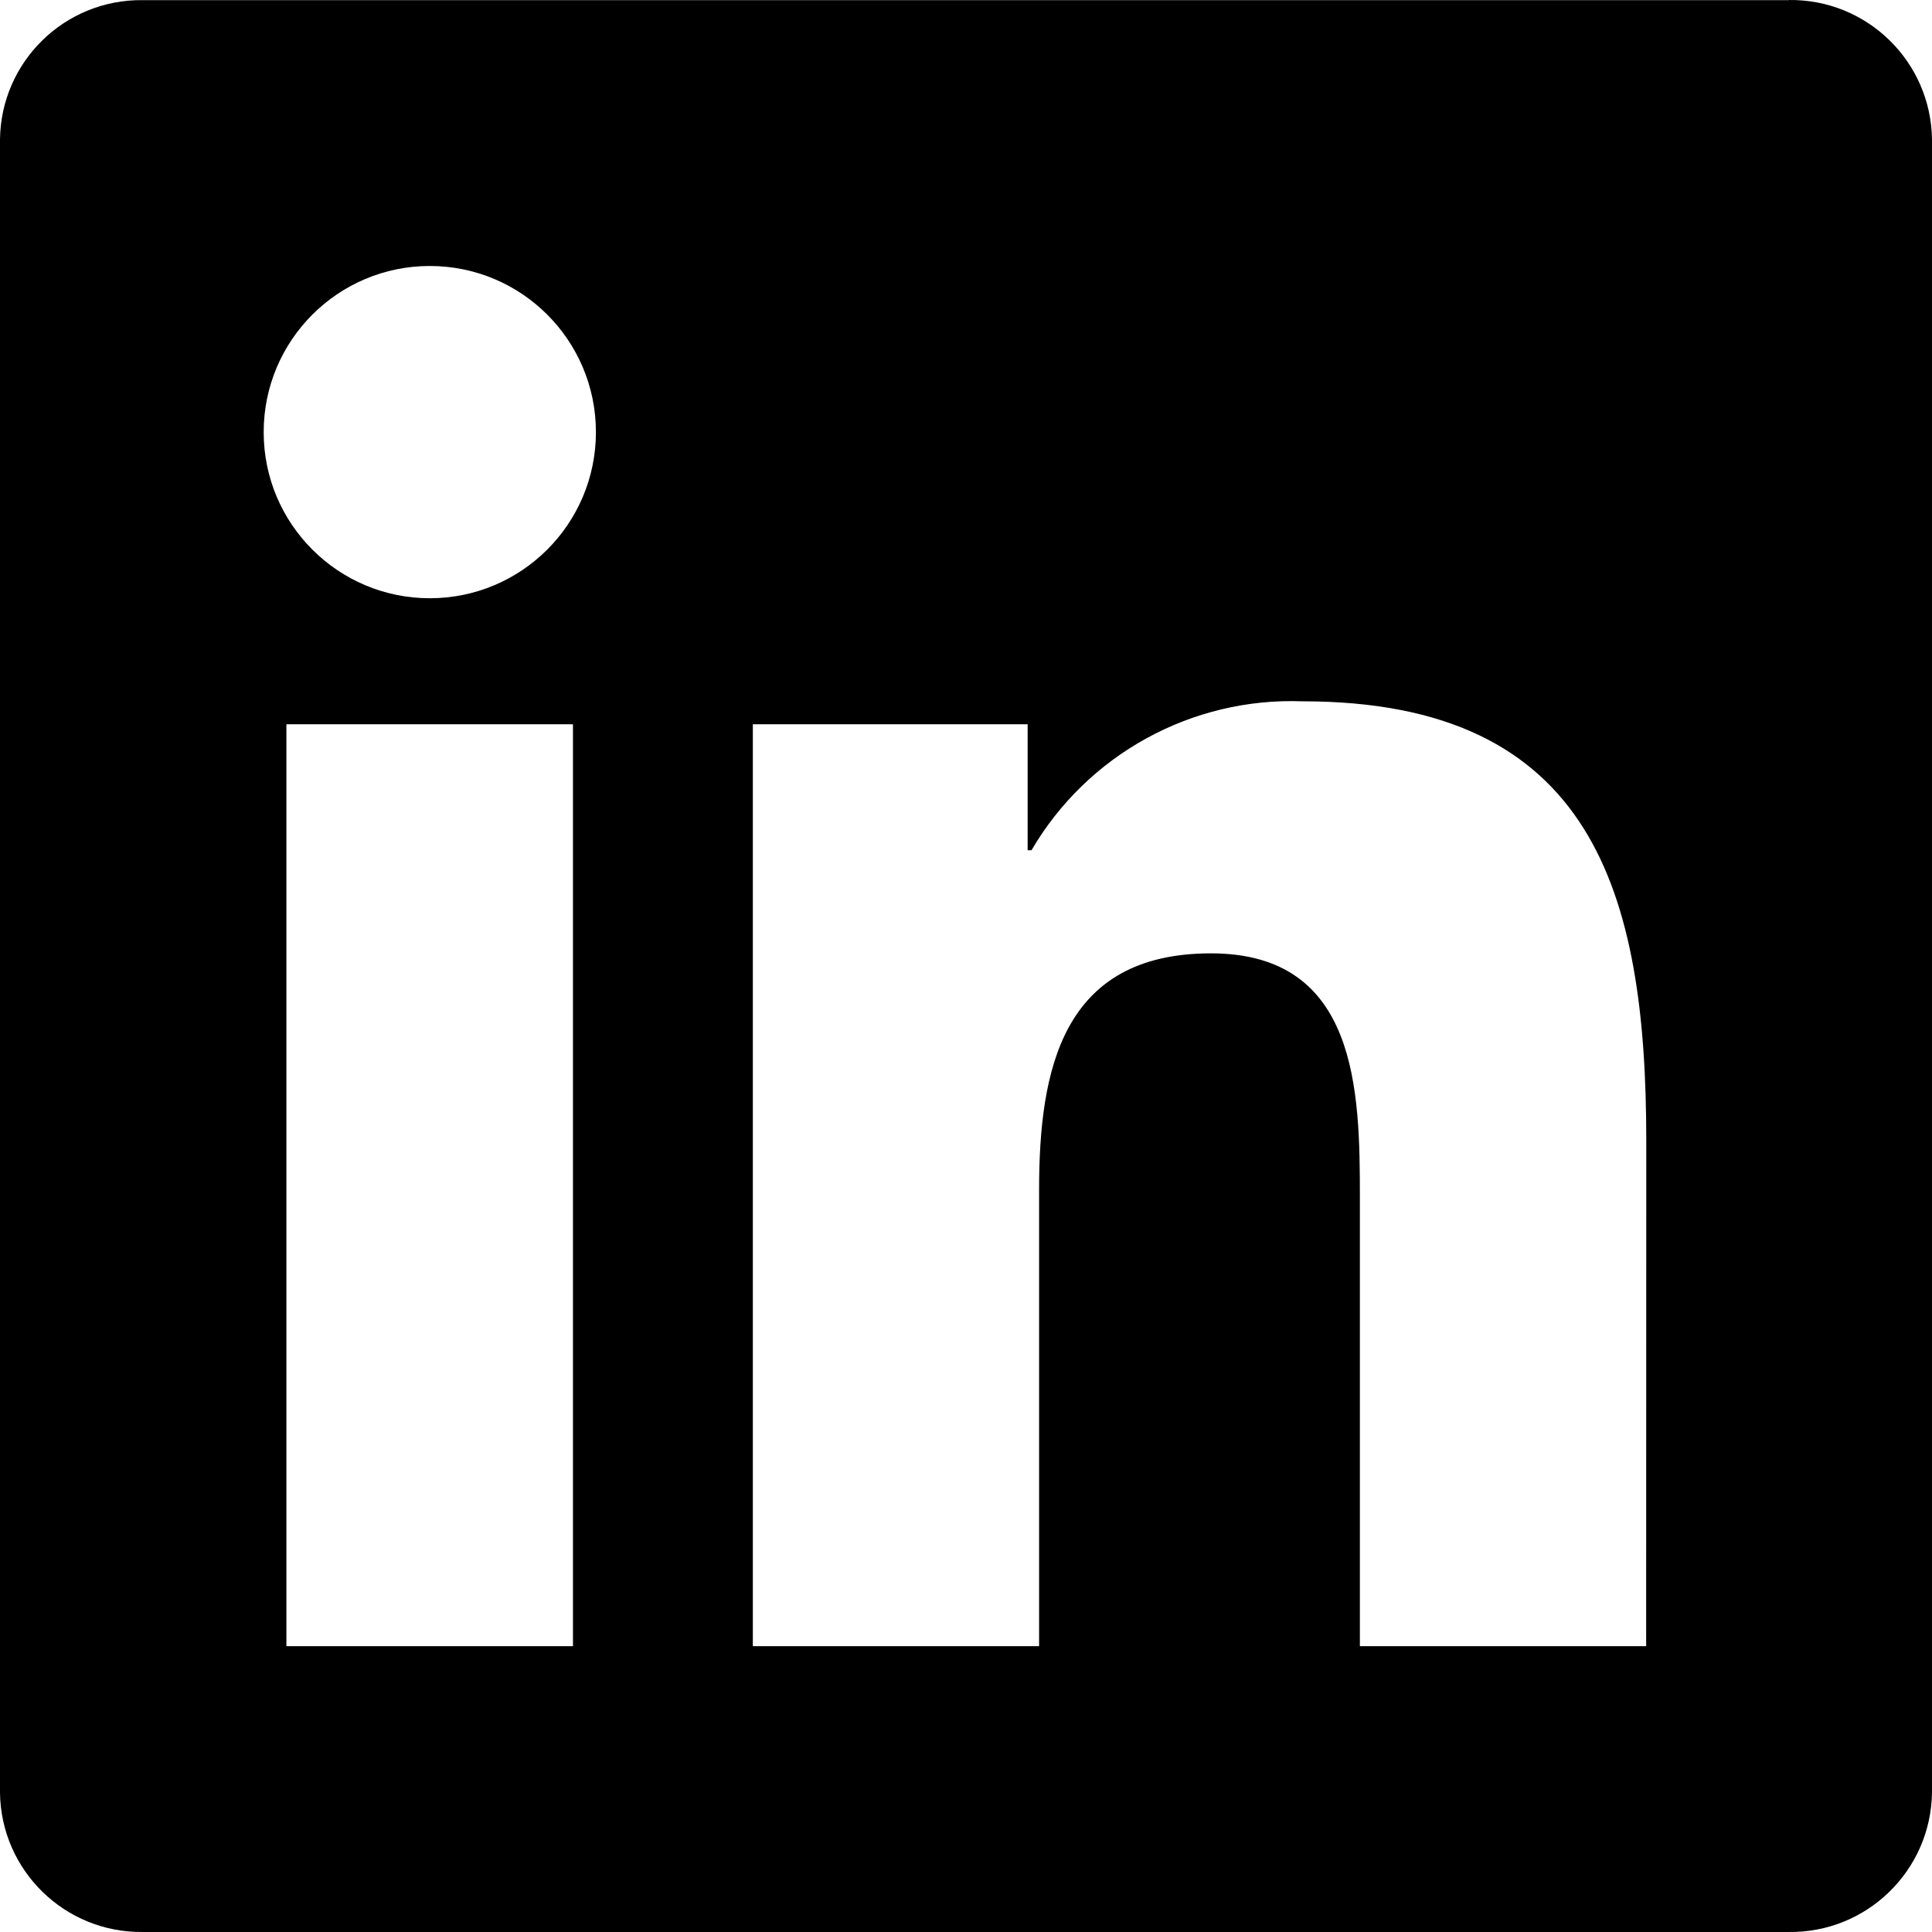
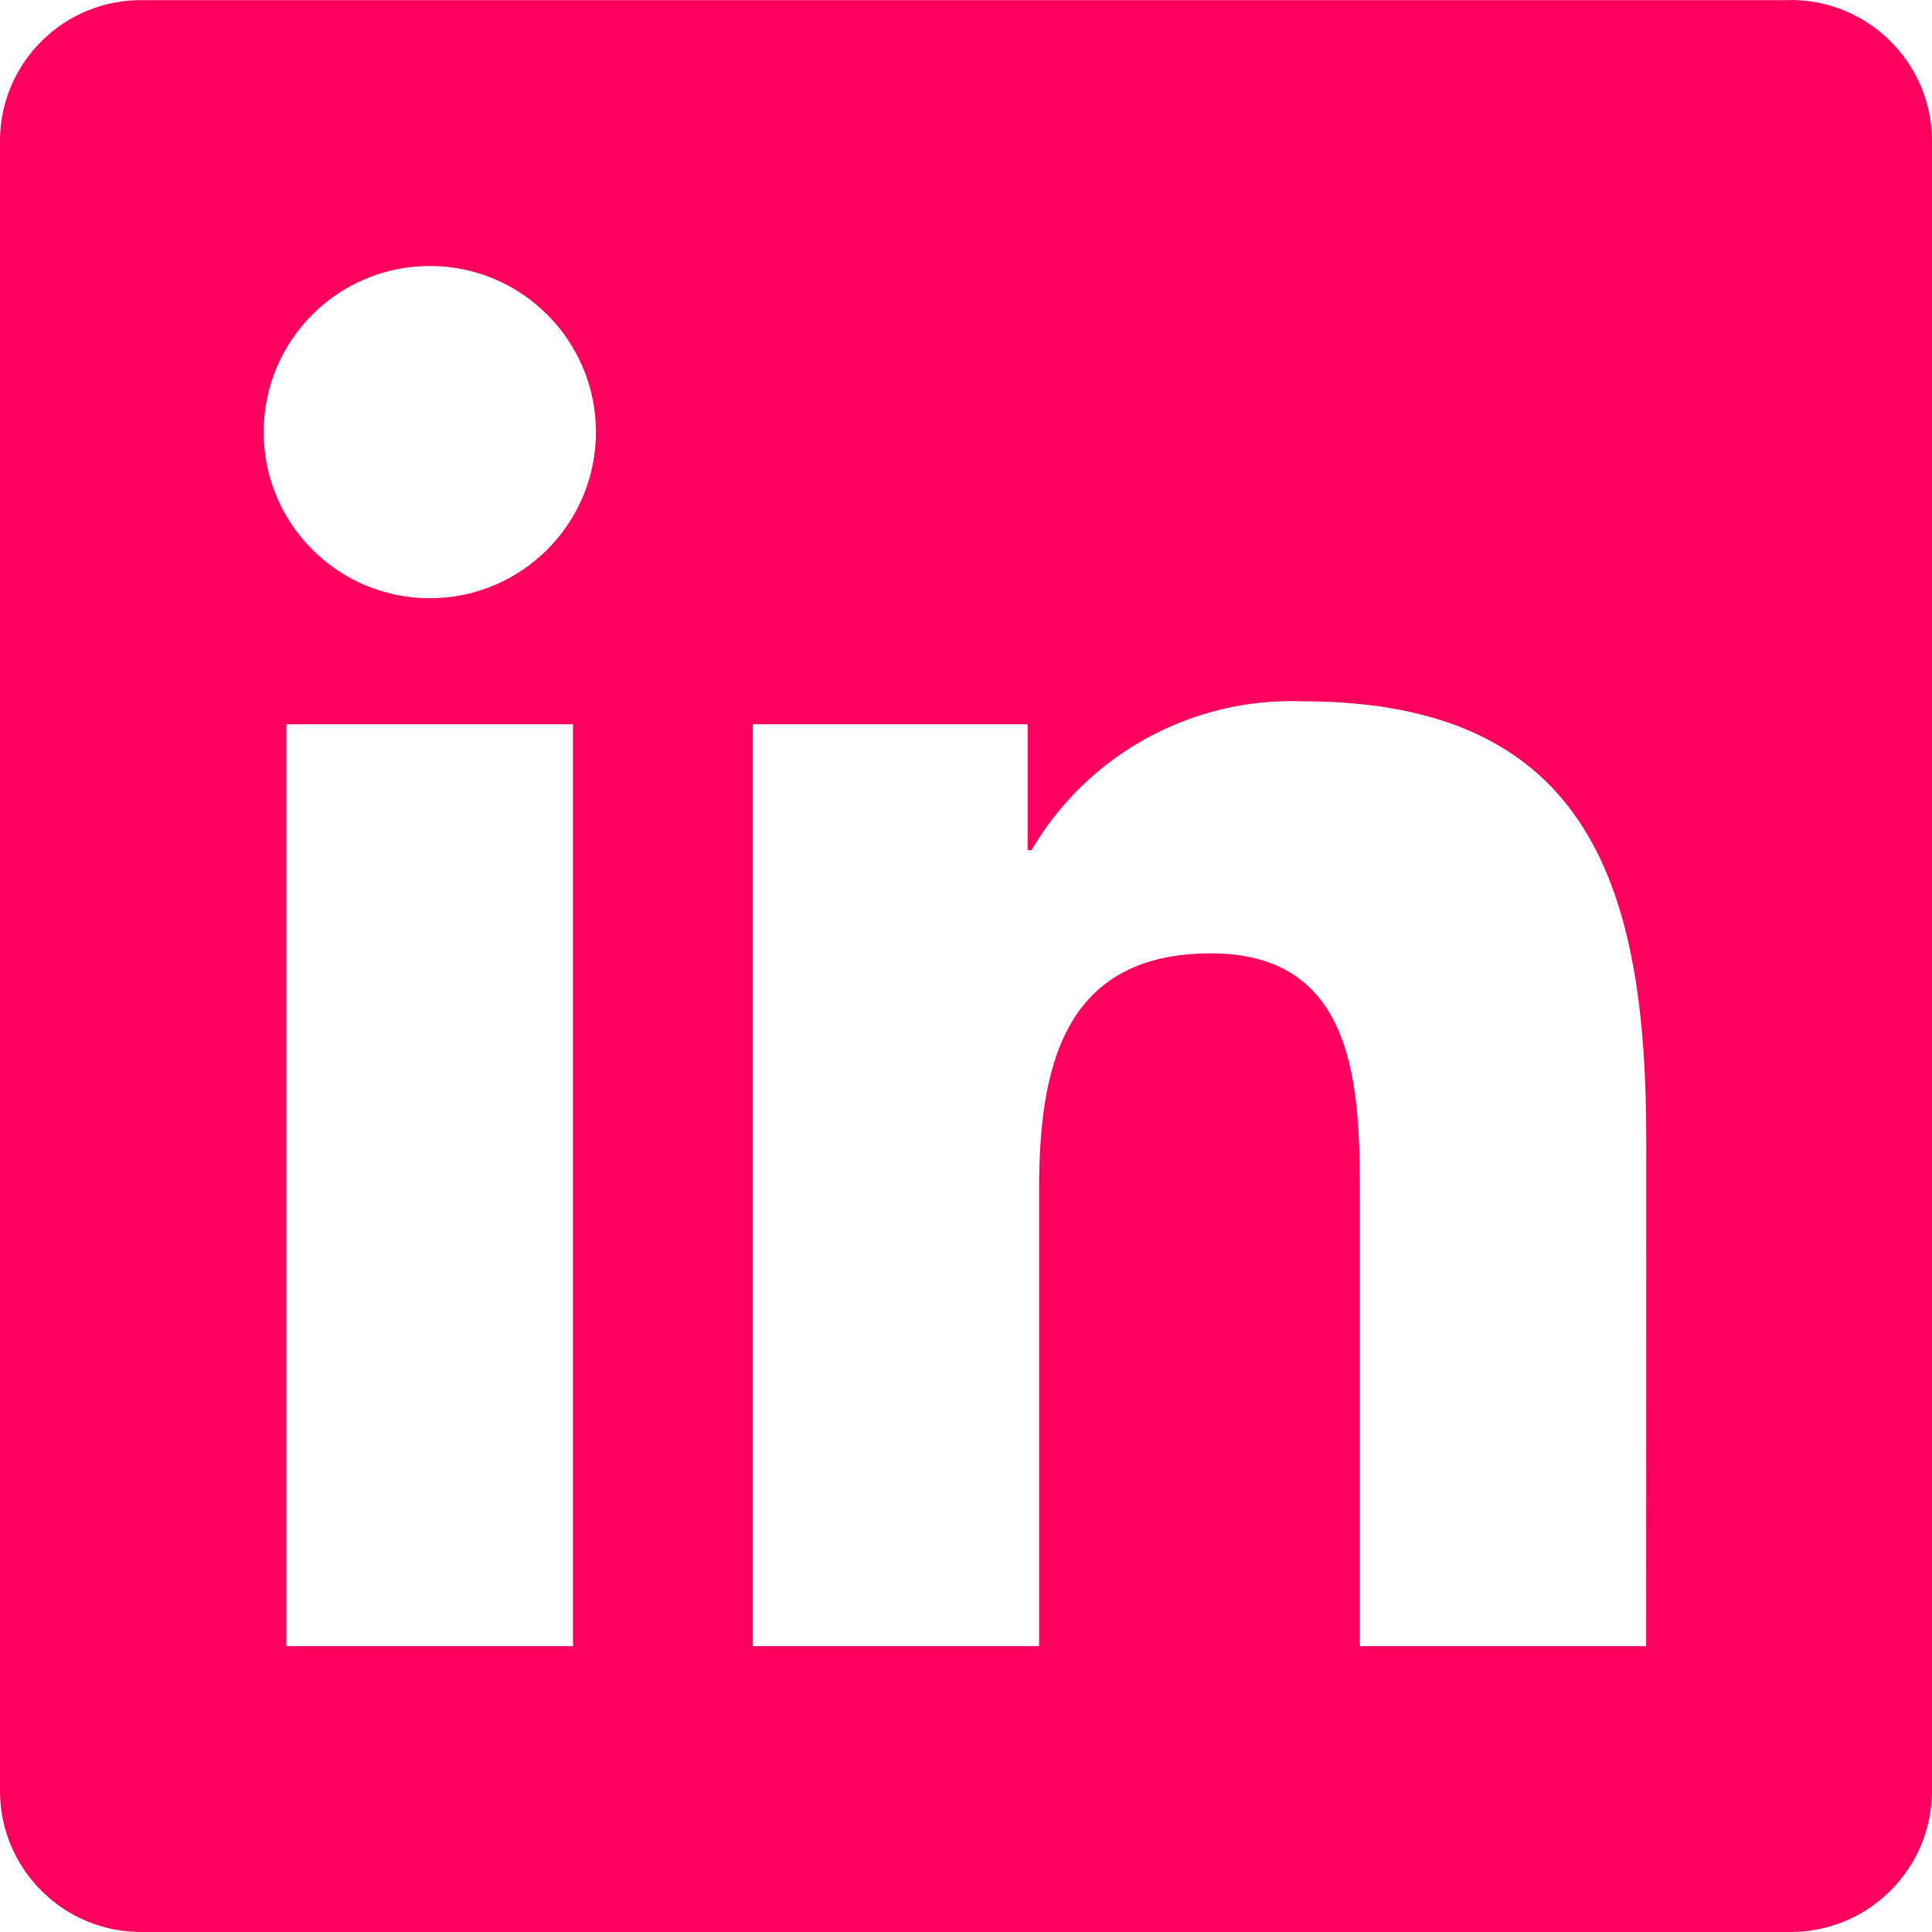
<svg xmlns="http://www.w3.org/2000/svg" width="256" height="256" viewBox="0 0 256 256">
-   <path d="M218.123 218.127h-37.931v-59.403c0-14.165-.253-32.4-19.728-32.4c-19.756 0-22.779 15.434-22.779 31.369v60.43h-37.93V95.967h36.413v16.694h.51a39.91 39.91 0 0 1 35.928-19.733c38.445 0 45.533 25.288 45.533 58.186zM56.955 79.27c-12.157.002-22.014-9.852-22.016-22.009s9.851-22.014 22.008-22.016c12.157-.003 22.014 9.851 22.016 22.008A22.013 22.013 0 0 1 56.955 79.27m18.966 138.858H37.95V95.967h37.97zM237.033.018H18.89C8.58-.098.125 8.161-.001 18.471v219.053c.122 10.315 8.576 18.582 18.89 18.474h218.144c10.336.128 18.823-8.139 18.966-18.474V18.454c-.147-10.33-8.635-18.588-18.966-18.453" />
+   <path fill="#FF005E" d="M218.123 218.127h-37.931v-59.403c0-14.165-.253-32.4-19.728-32.4c-19.756 0-22.779 15.434-22.779 31.369v60.43h-37.93V95.967h36.413v16.694h.51a39.91 39.91 0 0 1 35.928-19.733c38.445 0 45.533 25.288 45.533 58.186zM56.955 79.27c-12.157.002-22.014-9.852-22.016-22.009s9.851-22.014 22.008-22.016c12.157-.003 22.014 9.851 22.016 22.008A22.013 22.013 0 0 1 56.955 79.27m18.966 138.858H37.95V95.967h37.97zM237.033.018H18.89C8.58-.098.125 8.161-.001 18.471v219.053c.122 10.315 8.576 18.582 18.89 18.474h218.144c10.336.128 18.823-8.139 18.966-18.474V18.454c-.147-10.33-8.635-18.588-18.966-18.453" />
</svg>
